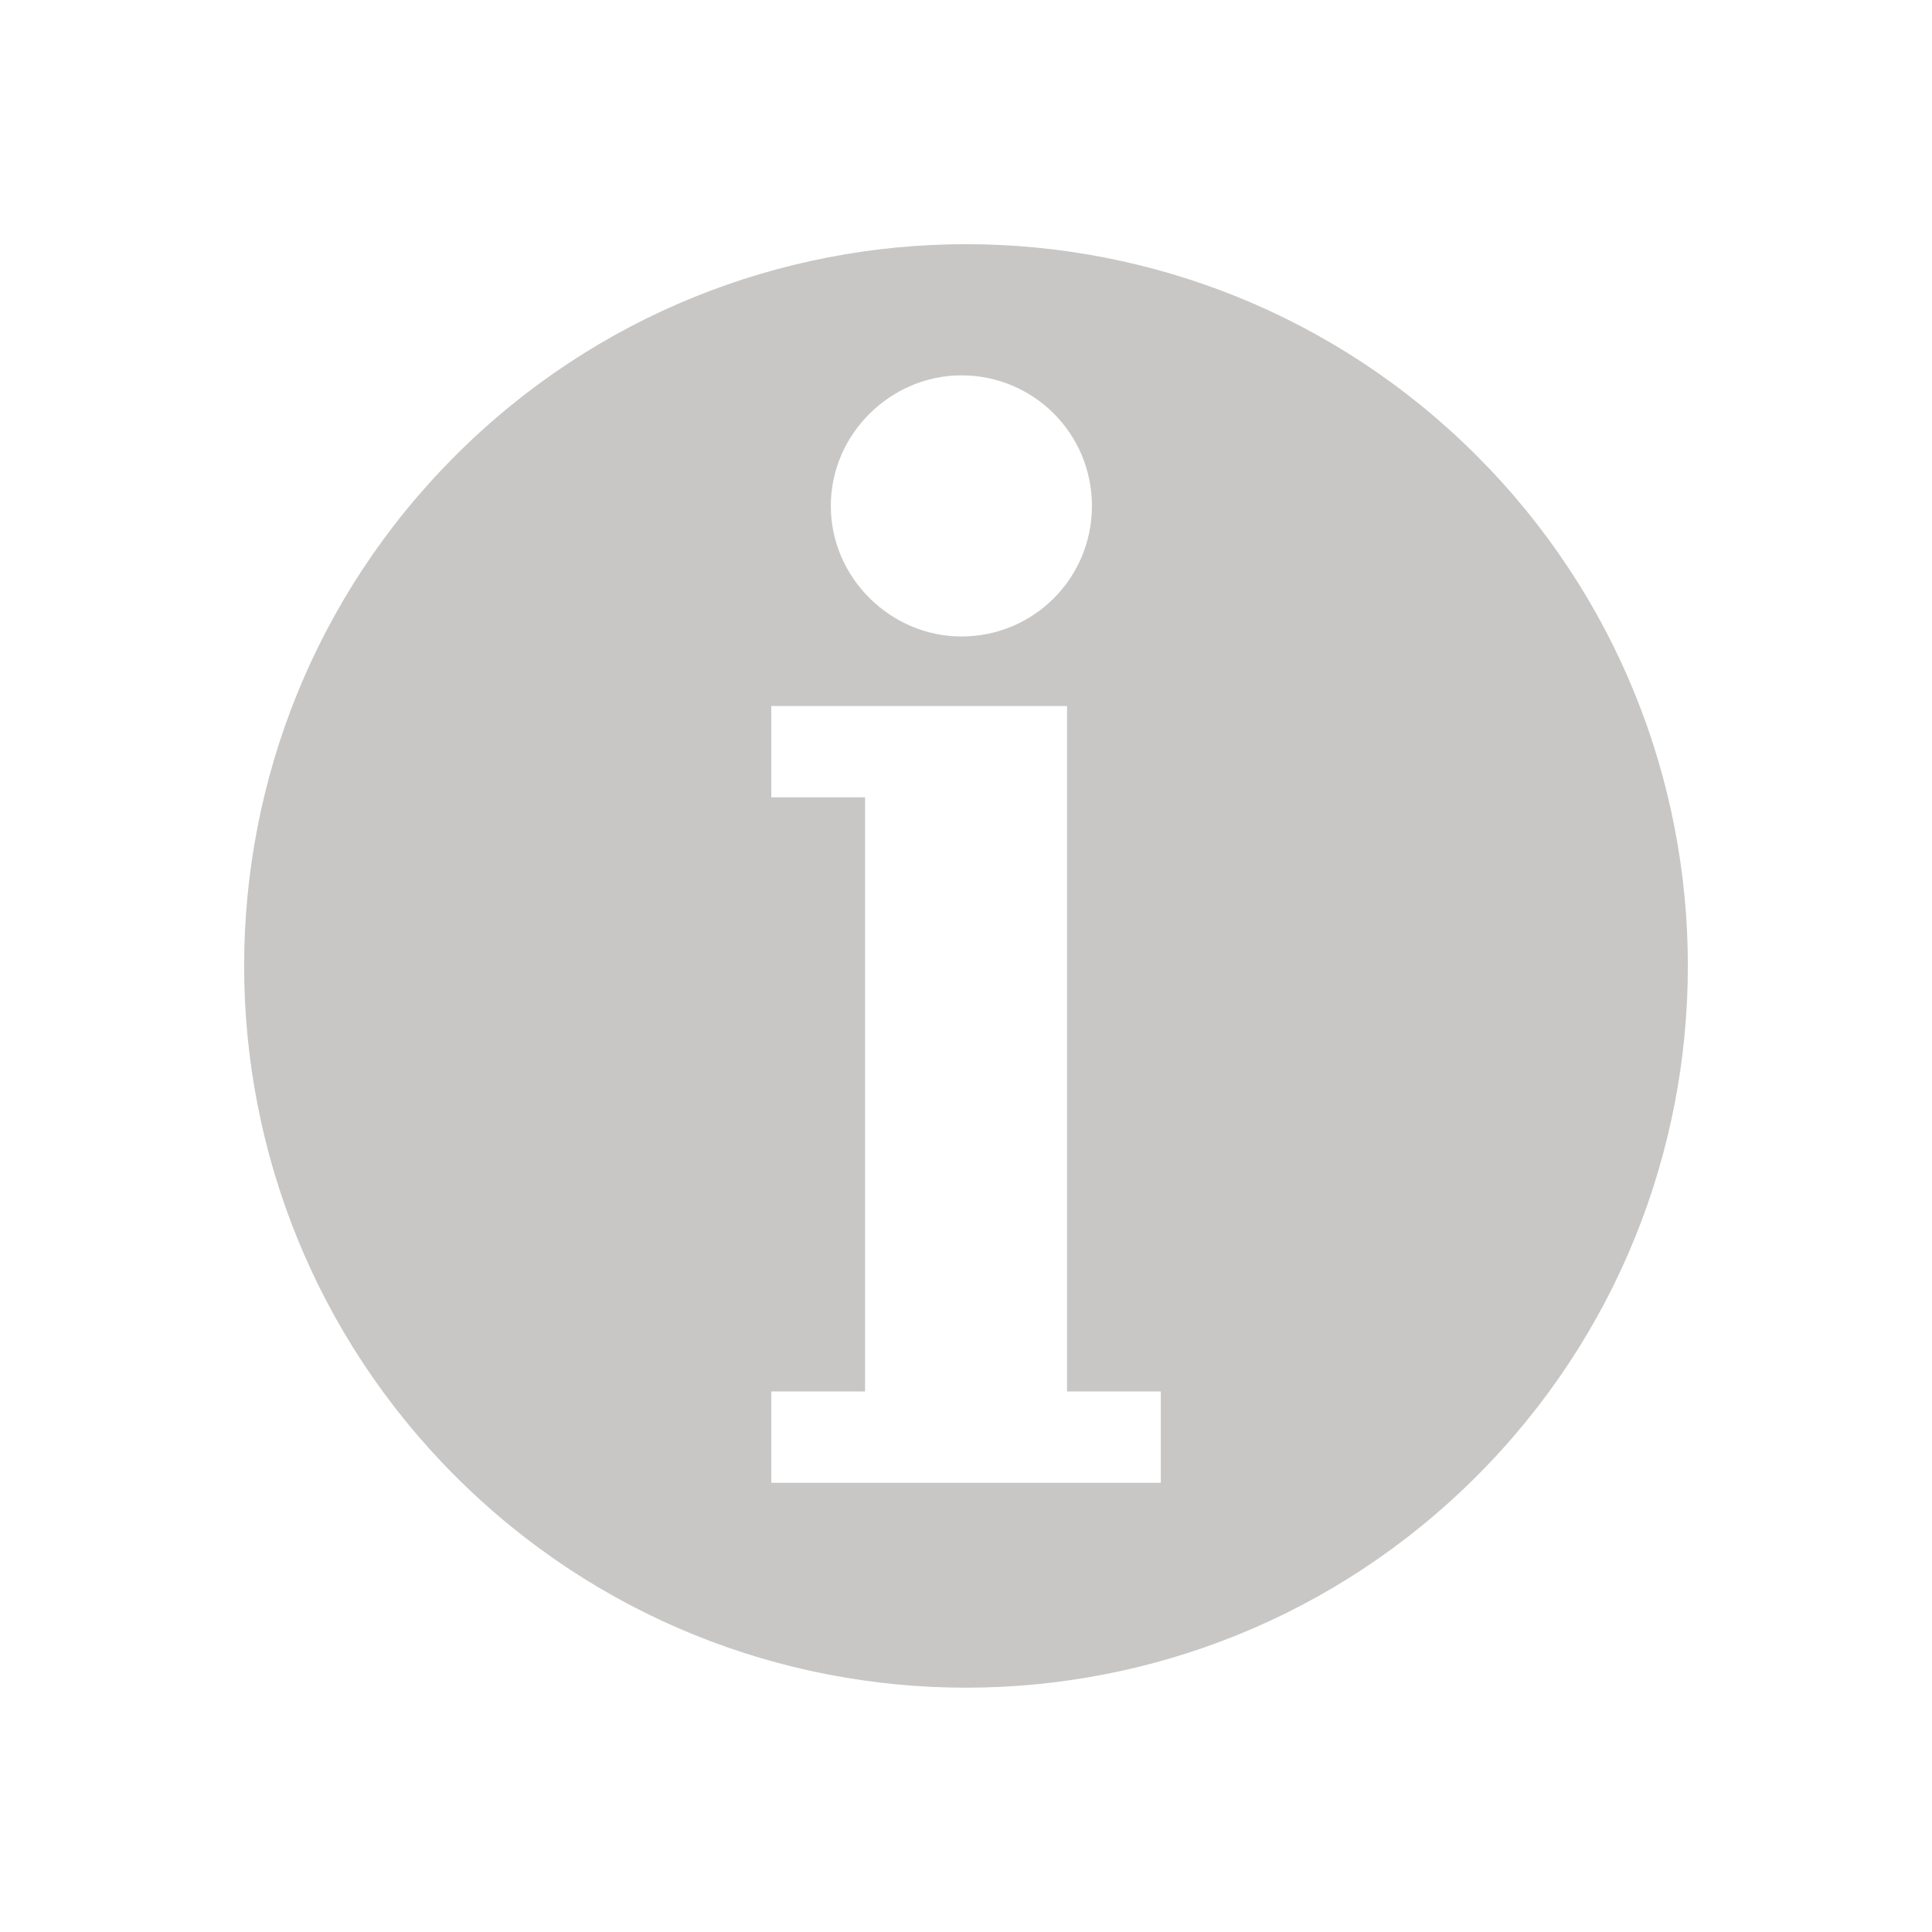
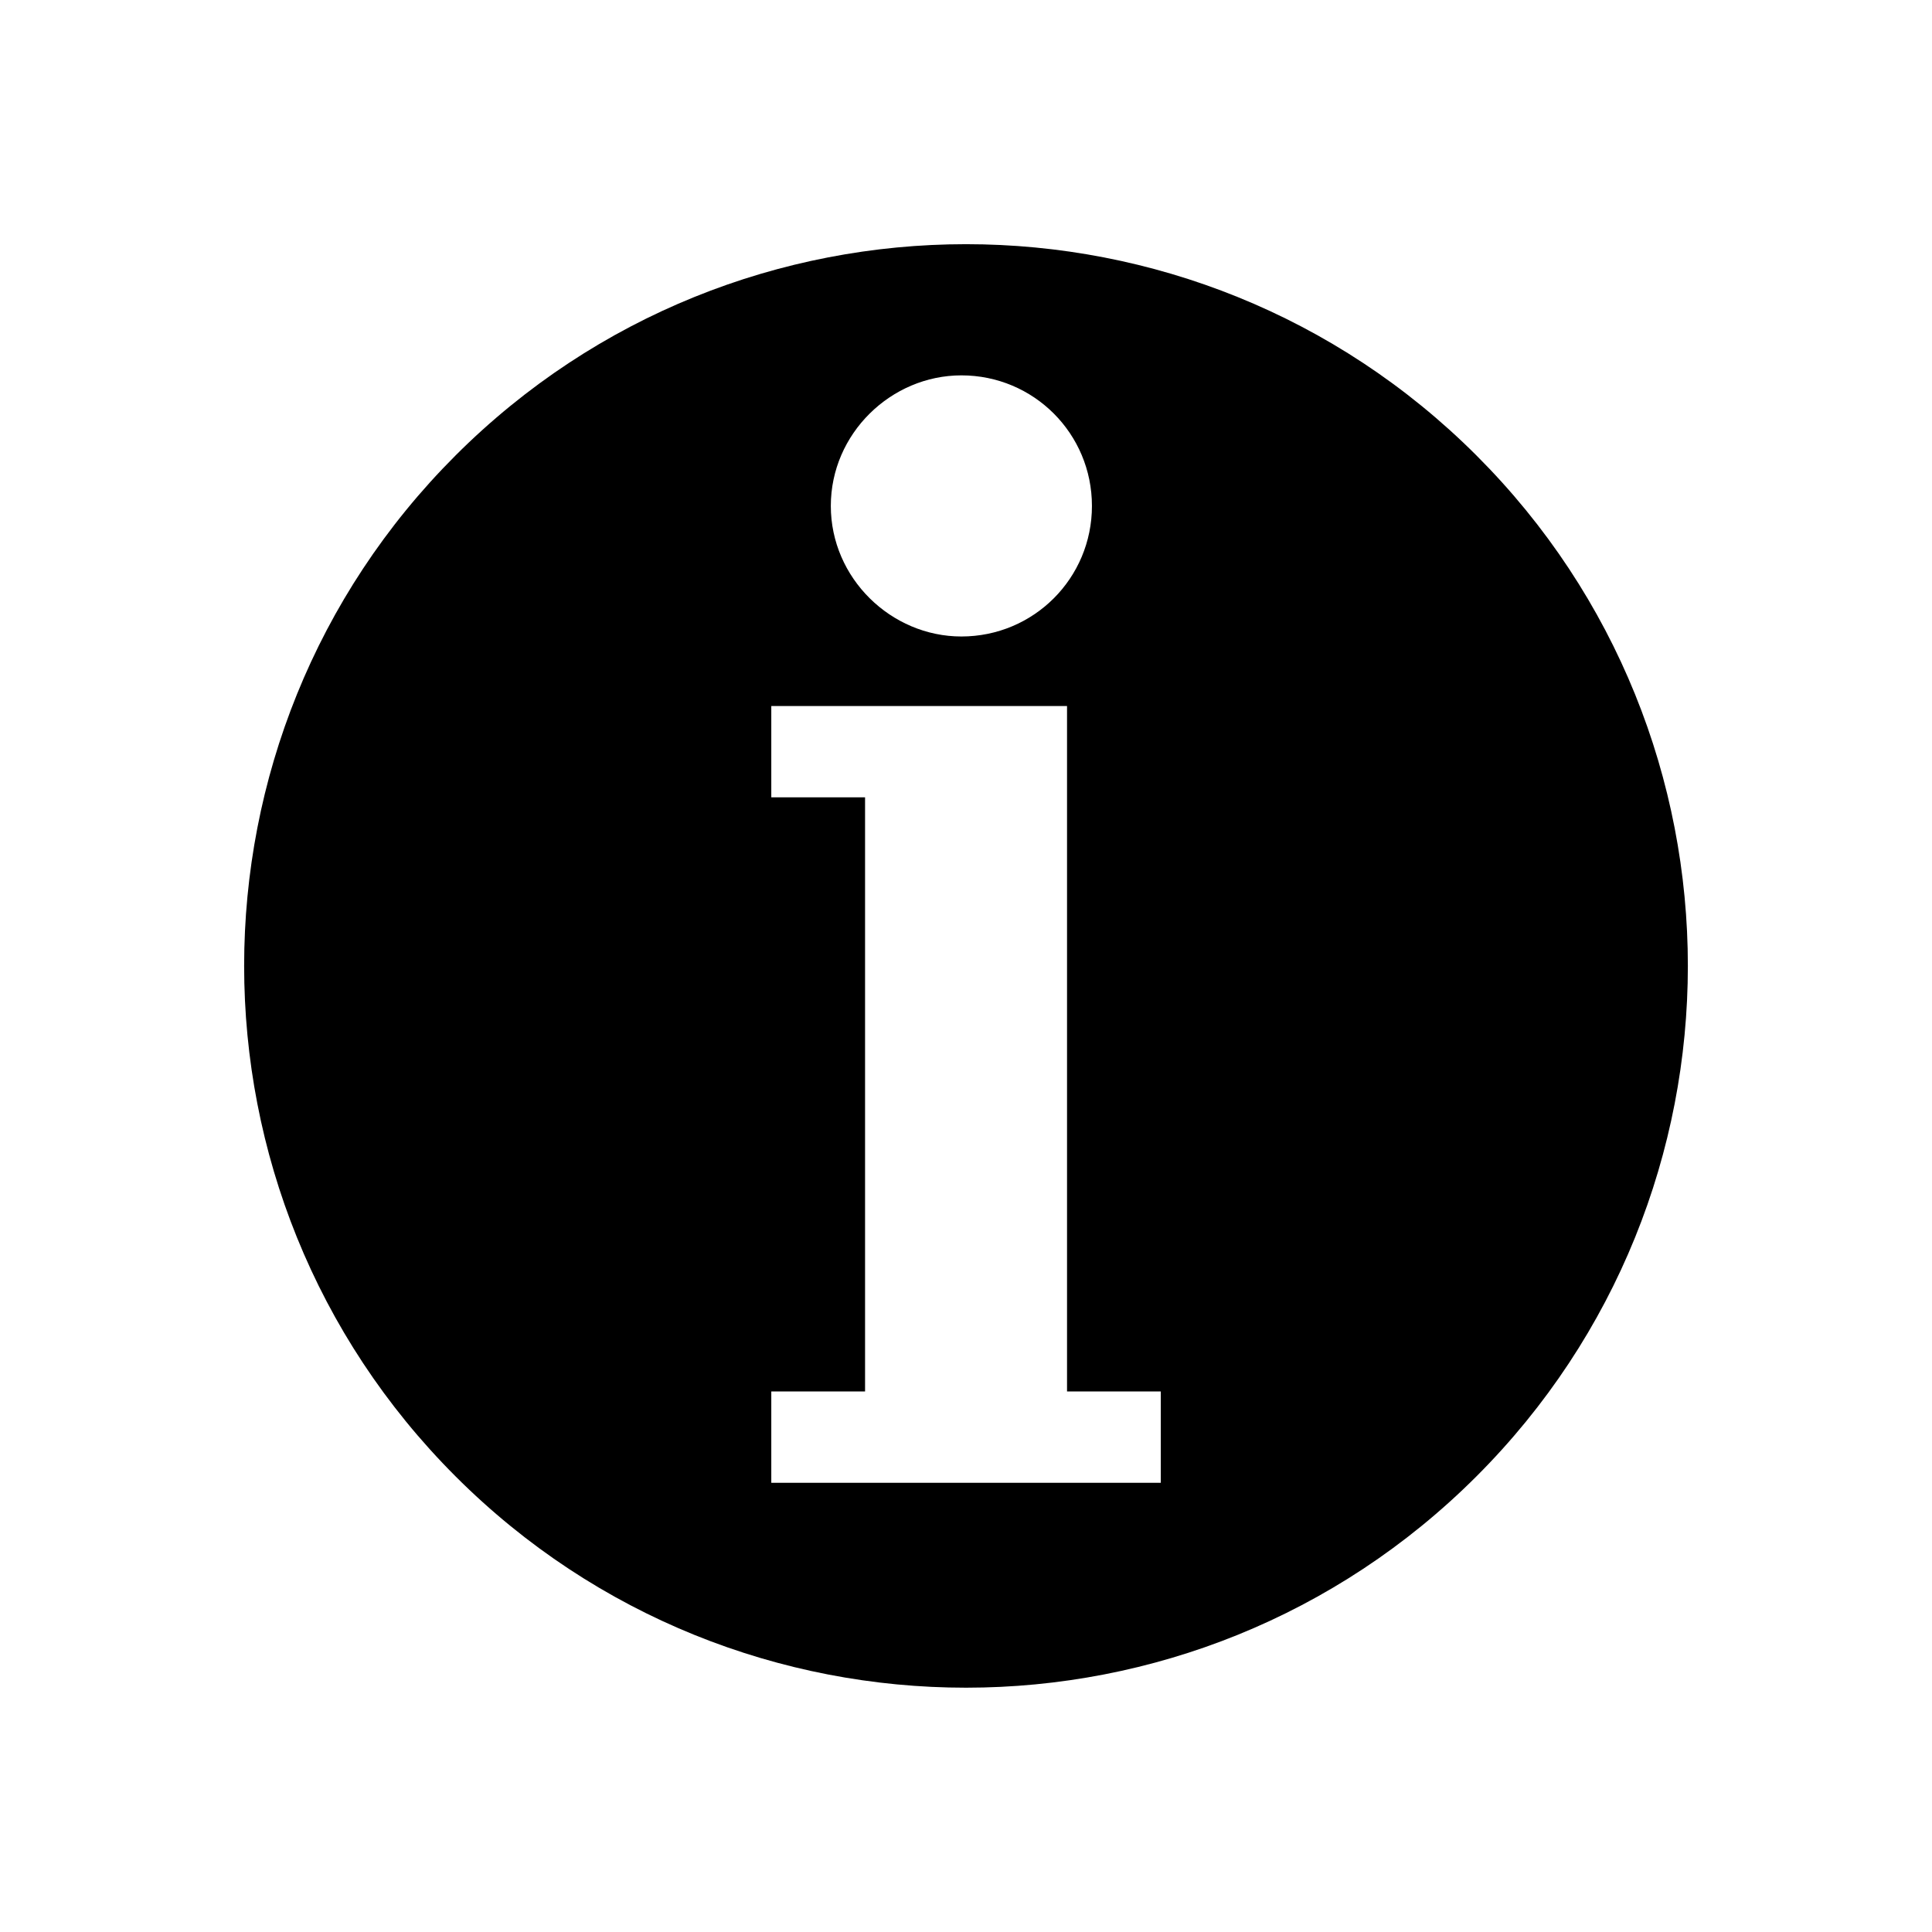
<svg xmlns="http://www.w3.org/2000/svg" version="1.1" id="Layer_1" x="0px" y="0px" viewBox="0 0 2048 2048" style="enable-background:new 0 0 2048 2048;" xml:space="preserve">
-   <style type="text/css">
- 	.st0{fill:#C8C7C6;}
- </style>
-   <path class="st0" d="M1565.1,482.8c-298.8-298.6-783.4-298.6-1082.2,0c-298.8,298.6-298.8,783.4,0,1082.2  c298.8,298.8,783.6,298.6,1082.2,0C1863.9,1266.3,1863.9,781.4,1565.1,482.8z M1019.1,397.9c76.7,0,138.4,61.8,138.4,138.4  c0,76.7-61.8,138.4-138.4,138.4c-74.5,0-138.4-61.8-138.4-138.4C880.7,459.6,944.6,397.9,1019.1,397.9z M1230.4,1571.8H817.6V1475  h99.4V845.2h-99.4v-96.8h313.5V1475h99.4V1571.8z" />
+   <path d="M1565.1,482.8c-298.8-298.6-783.4-298.6-1082.2,0c-298.8,298.6-298.8,783.4,0,1082.2  c298.8,298.8,783.6,298.6,1082.2,0C1863.9,1266.3,1863.9,781.4,1565.1,482.8z M1019.1,397.9c76.7,0,138.4,61.8,138.4,138.4  c0,76.7-61.8,138.4-138.4,138.4c-74.5,0-138.4-61.8-138.4-138.4C880.7,459.6,944.6,397.9,1019.1,397.9z M1230.4,1571.8H817.6V1475  h99.4V845.2h-99.4v-96.8h313.5V1475h99.4V1571.8z" />
</svg>
